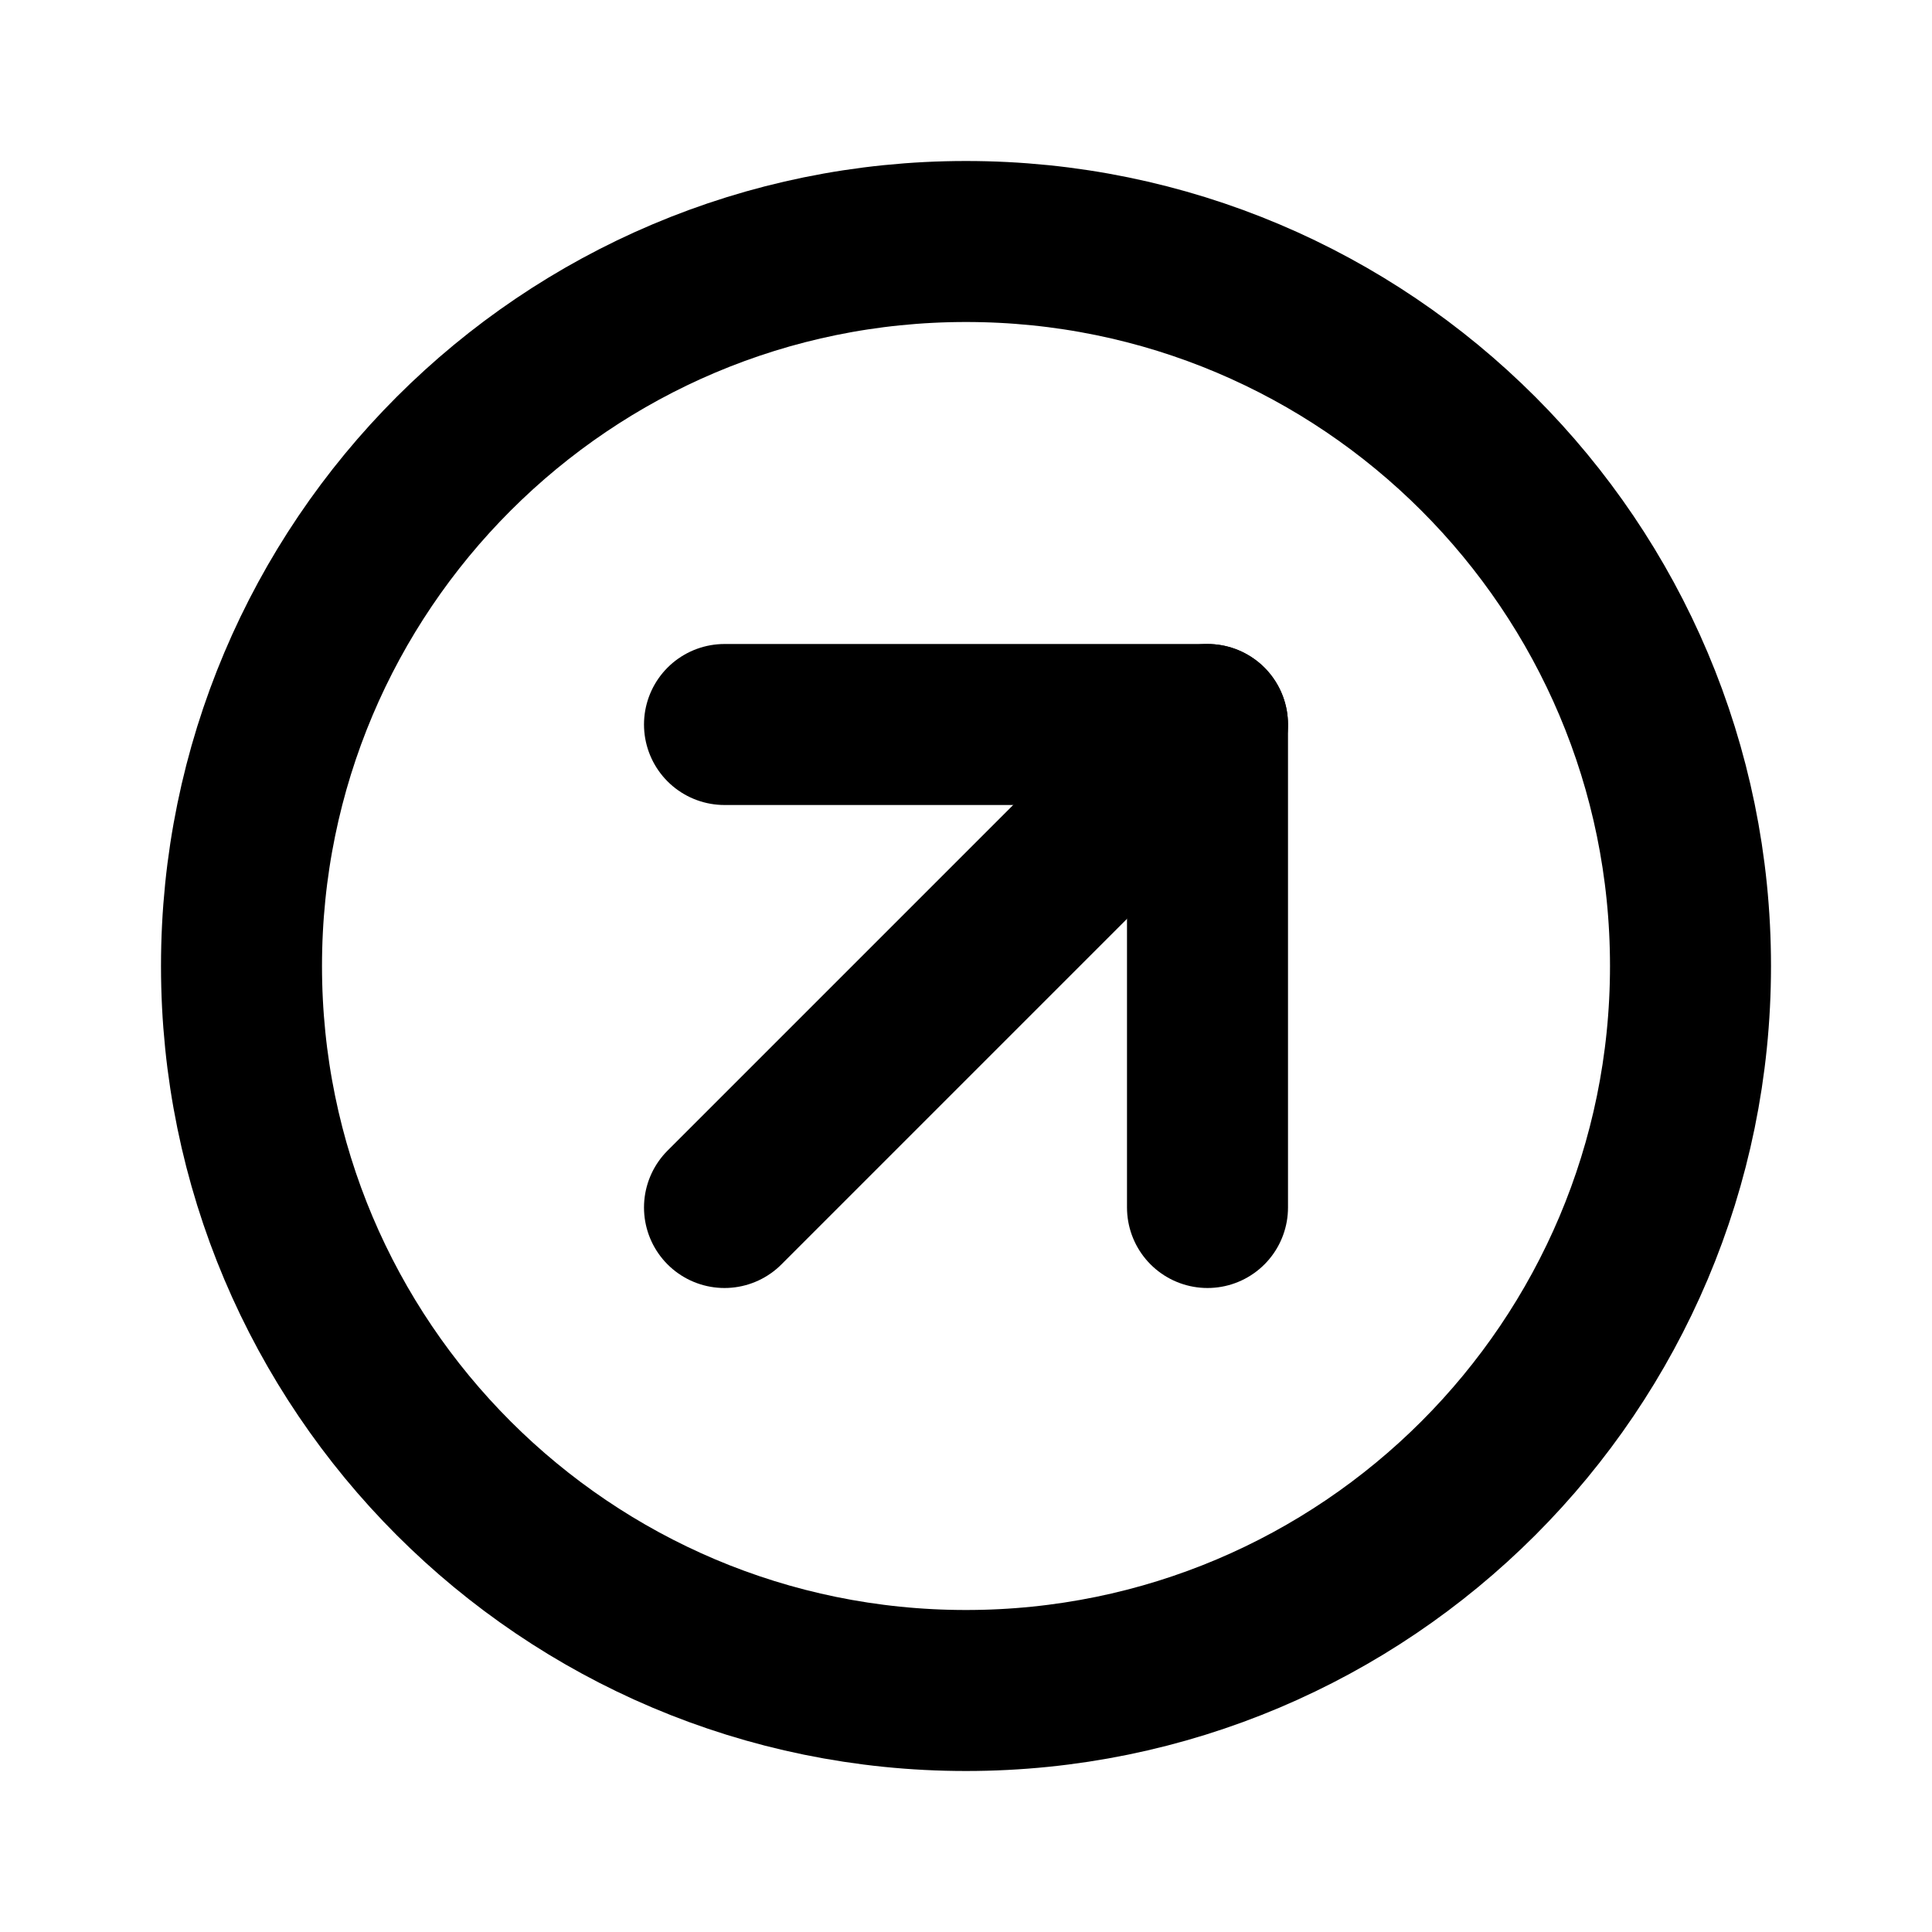
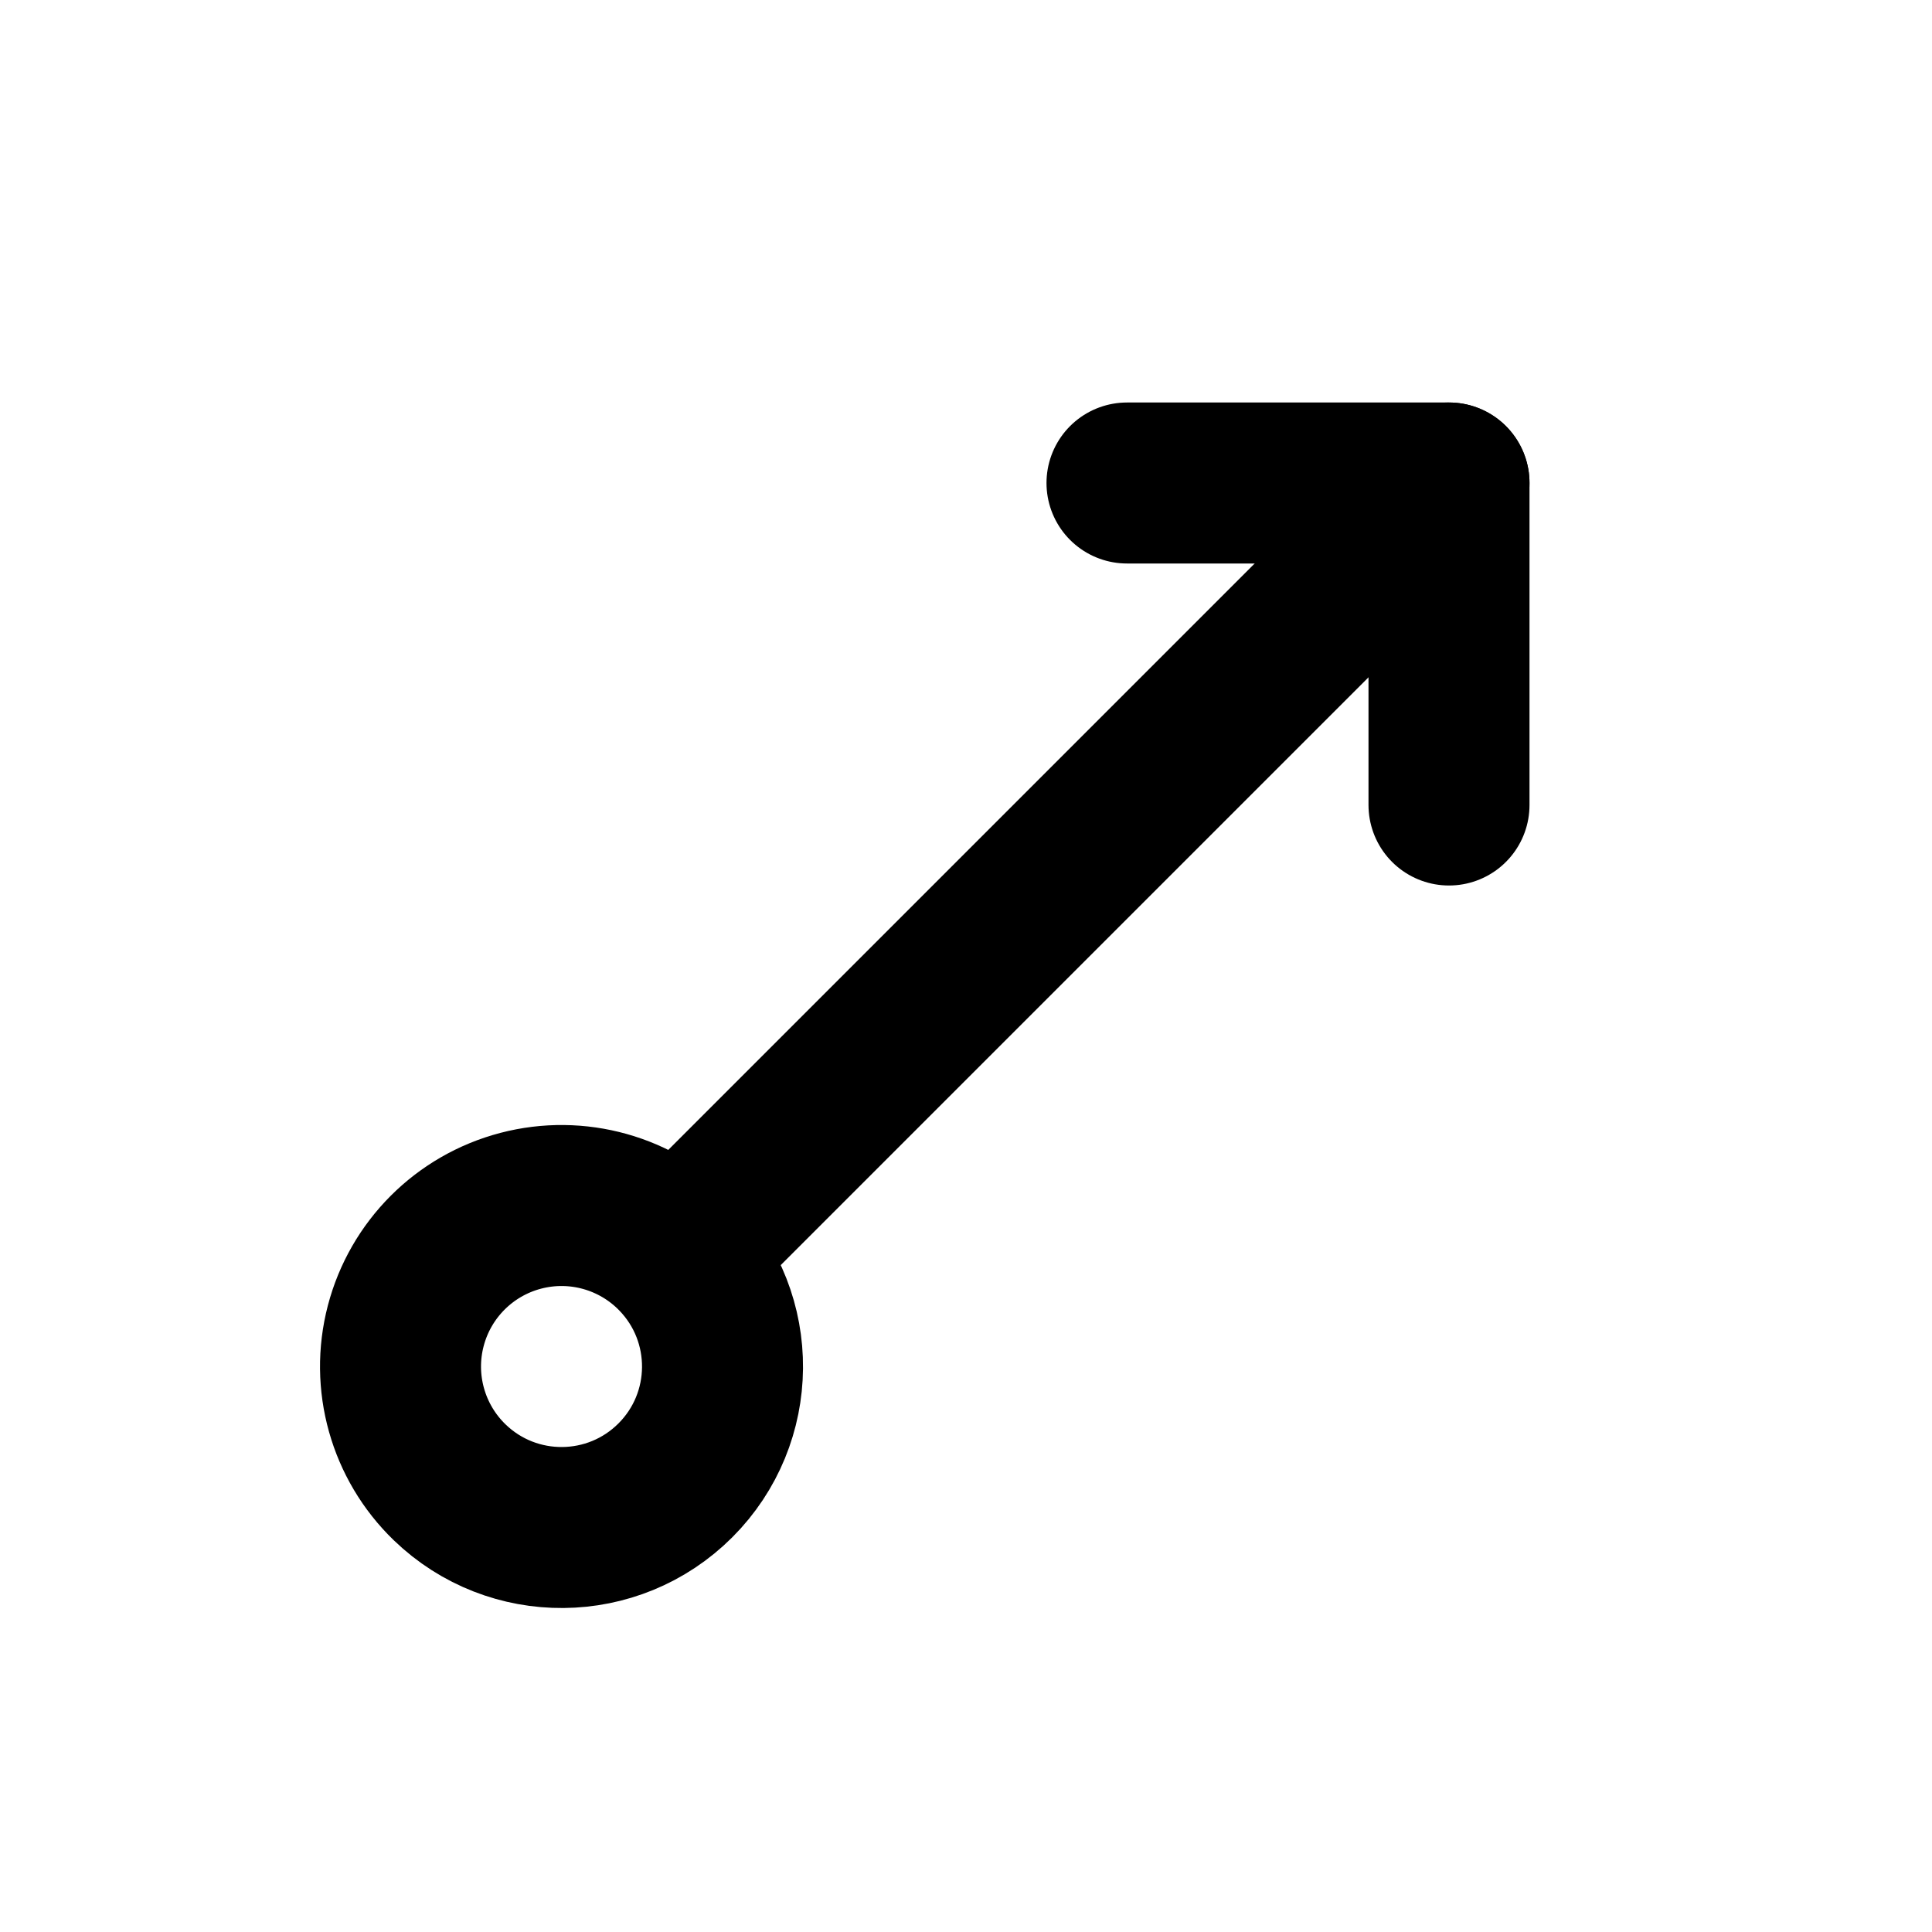
<svg xmlns="http://www.w3.org/2000/svg" class="icon icon-tabler icon-tabler-arrow-up-right-circle" width="24" height="24" viewBox="0 0 24 24" stroke-width="2" stroke="currentColor" fill="none" stroke-linecap="round" stroke-linejoin="round">
  <path stroke="none" d="M0 0h24v24H0z" fill="none" />
-   <path d="M12 12m-9 0a9 9 0 1 0 18 0a9 9 0 1 0 -18 0" />
-   <path d="M15 9l-6 6" />
-   <path d="M15 15l0 -6l-6 0" />
+   <path d="M8.464 15.536l9.536 -9.536" />
+   <path d="M18 10v-4h-4" />
+   <path d="M8.414 15.586a2 2 0 1 0 -2.828 2.828a2 2 0 0 0 2.828 -2.828" />
</svg>
